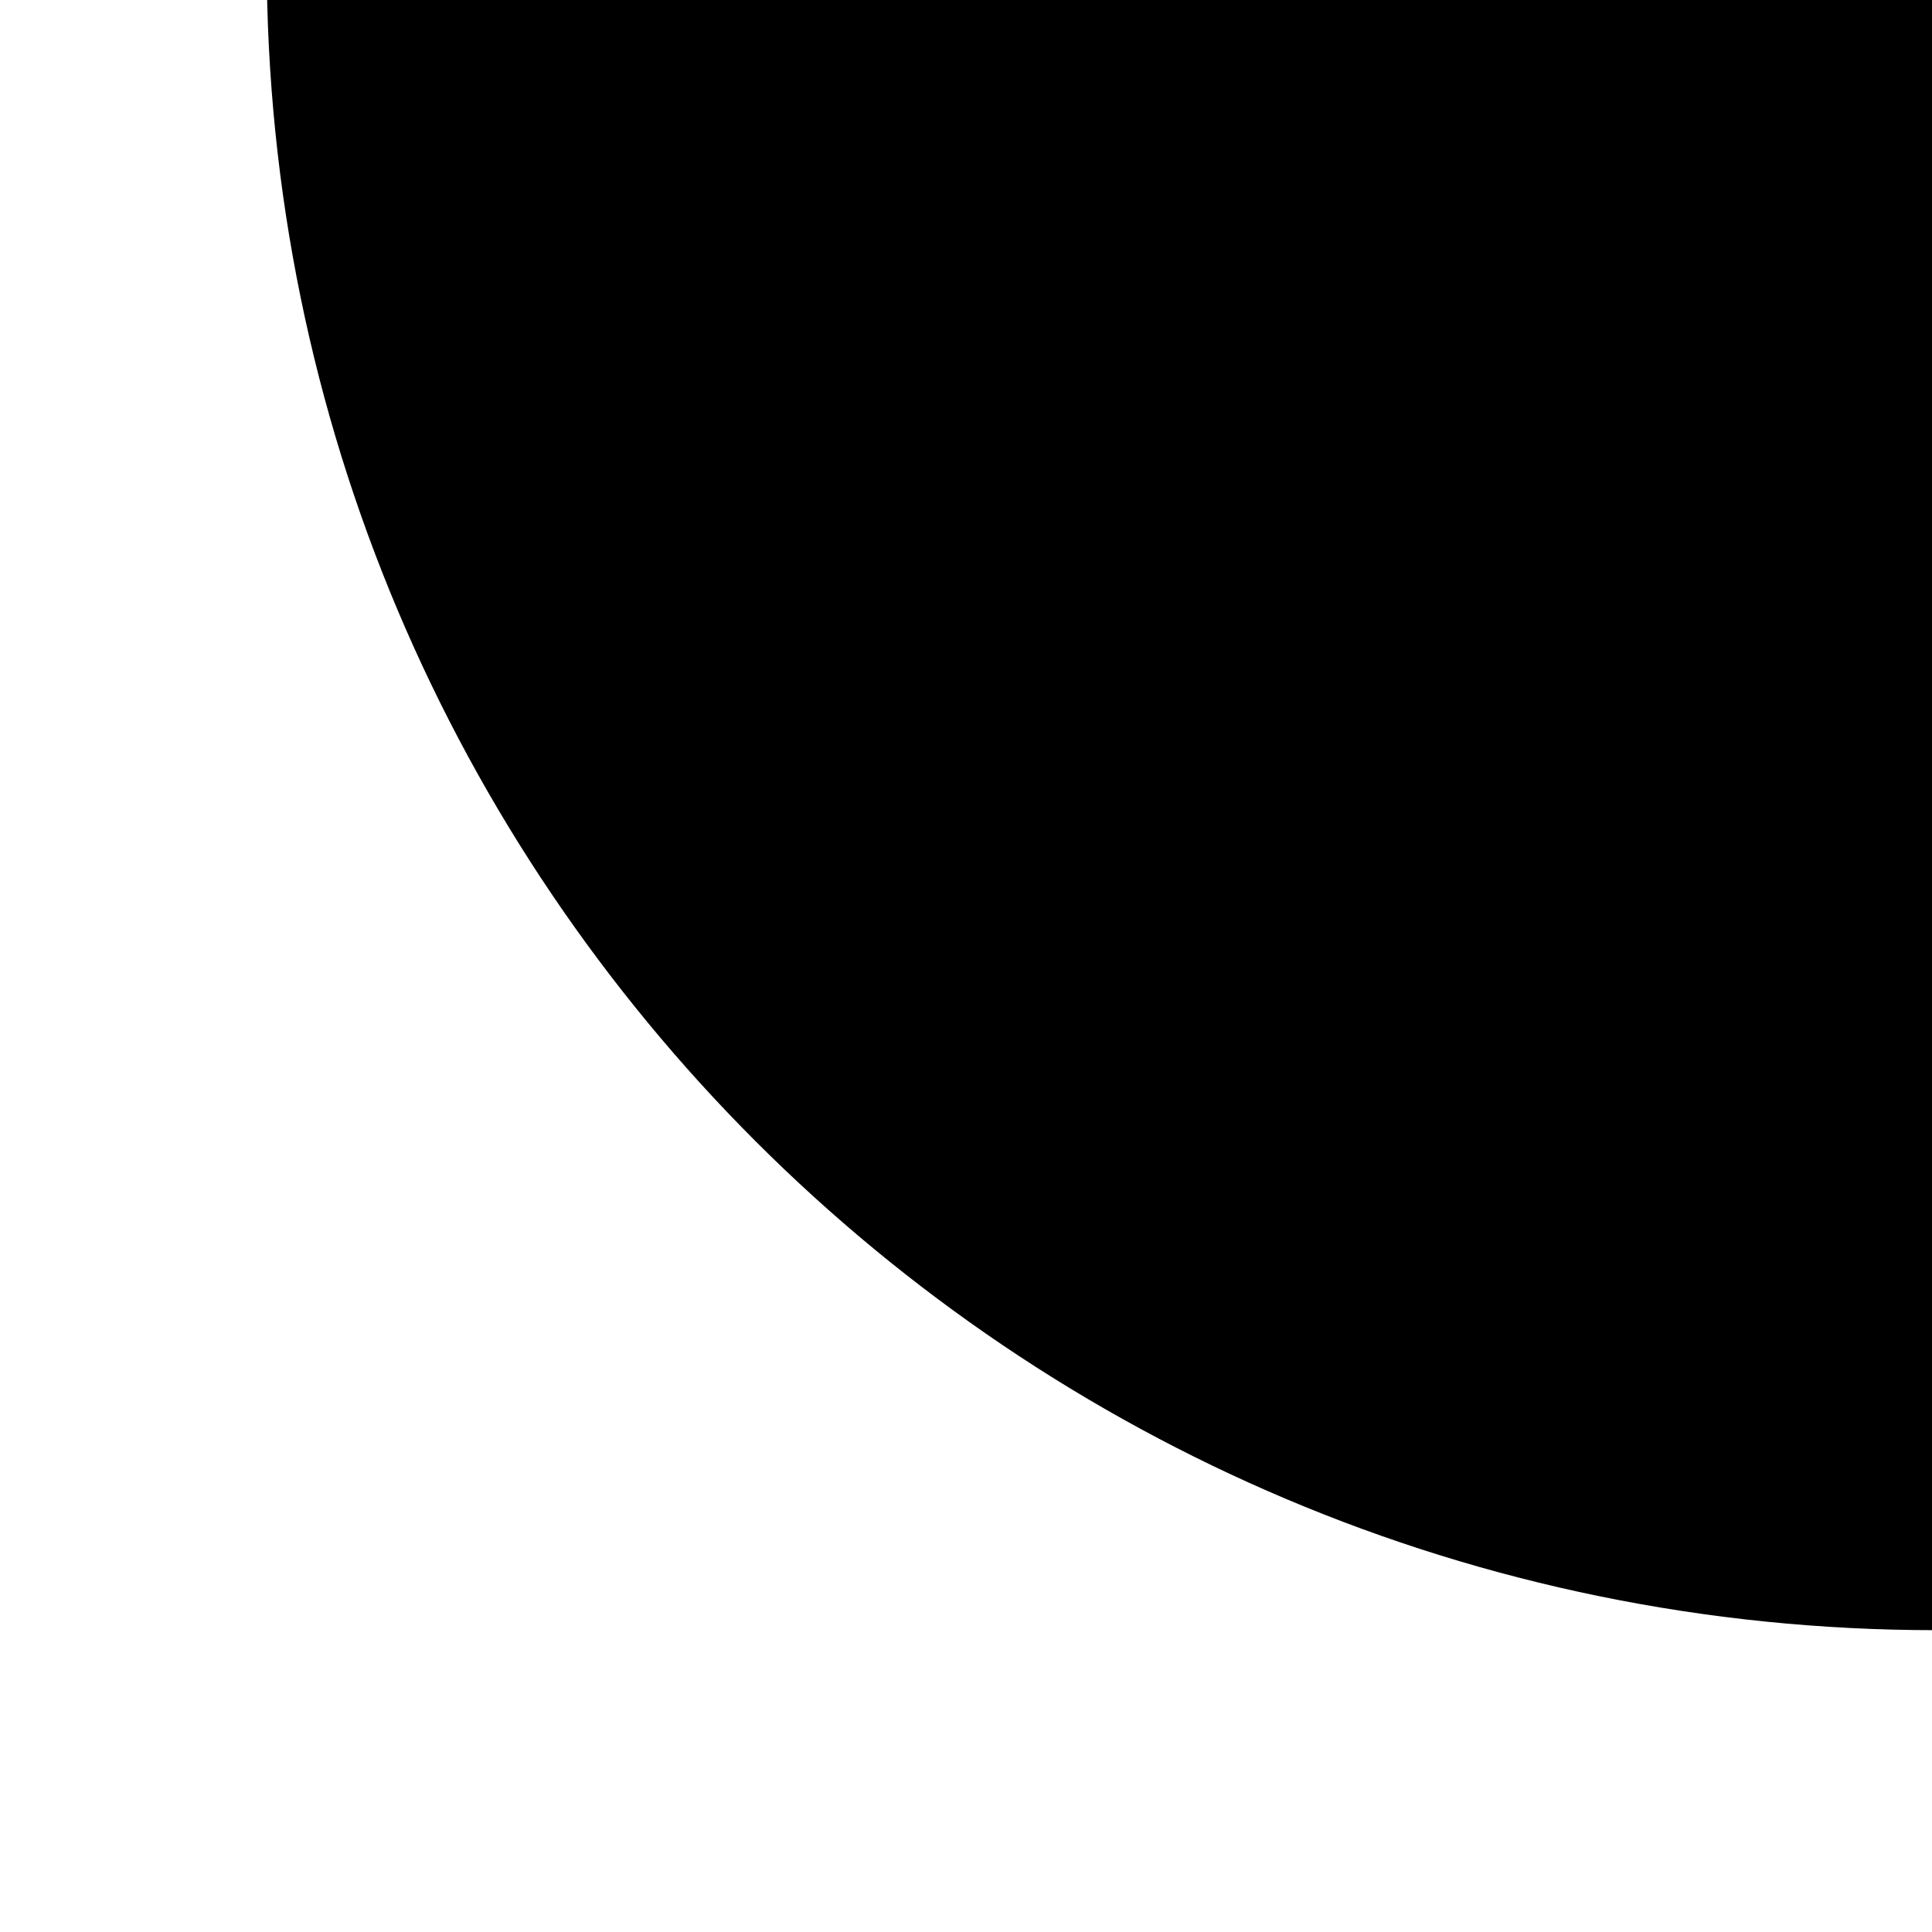
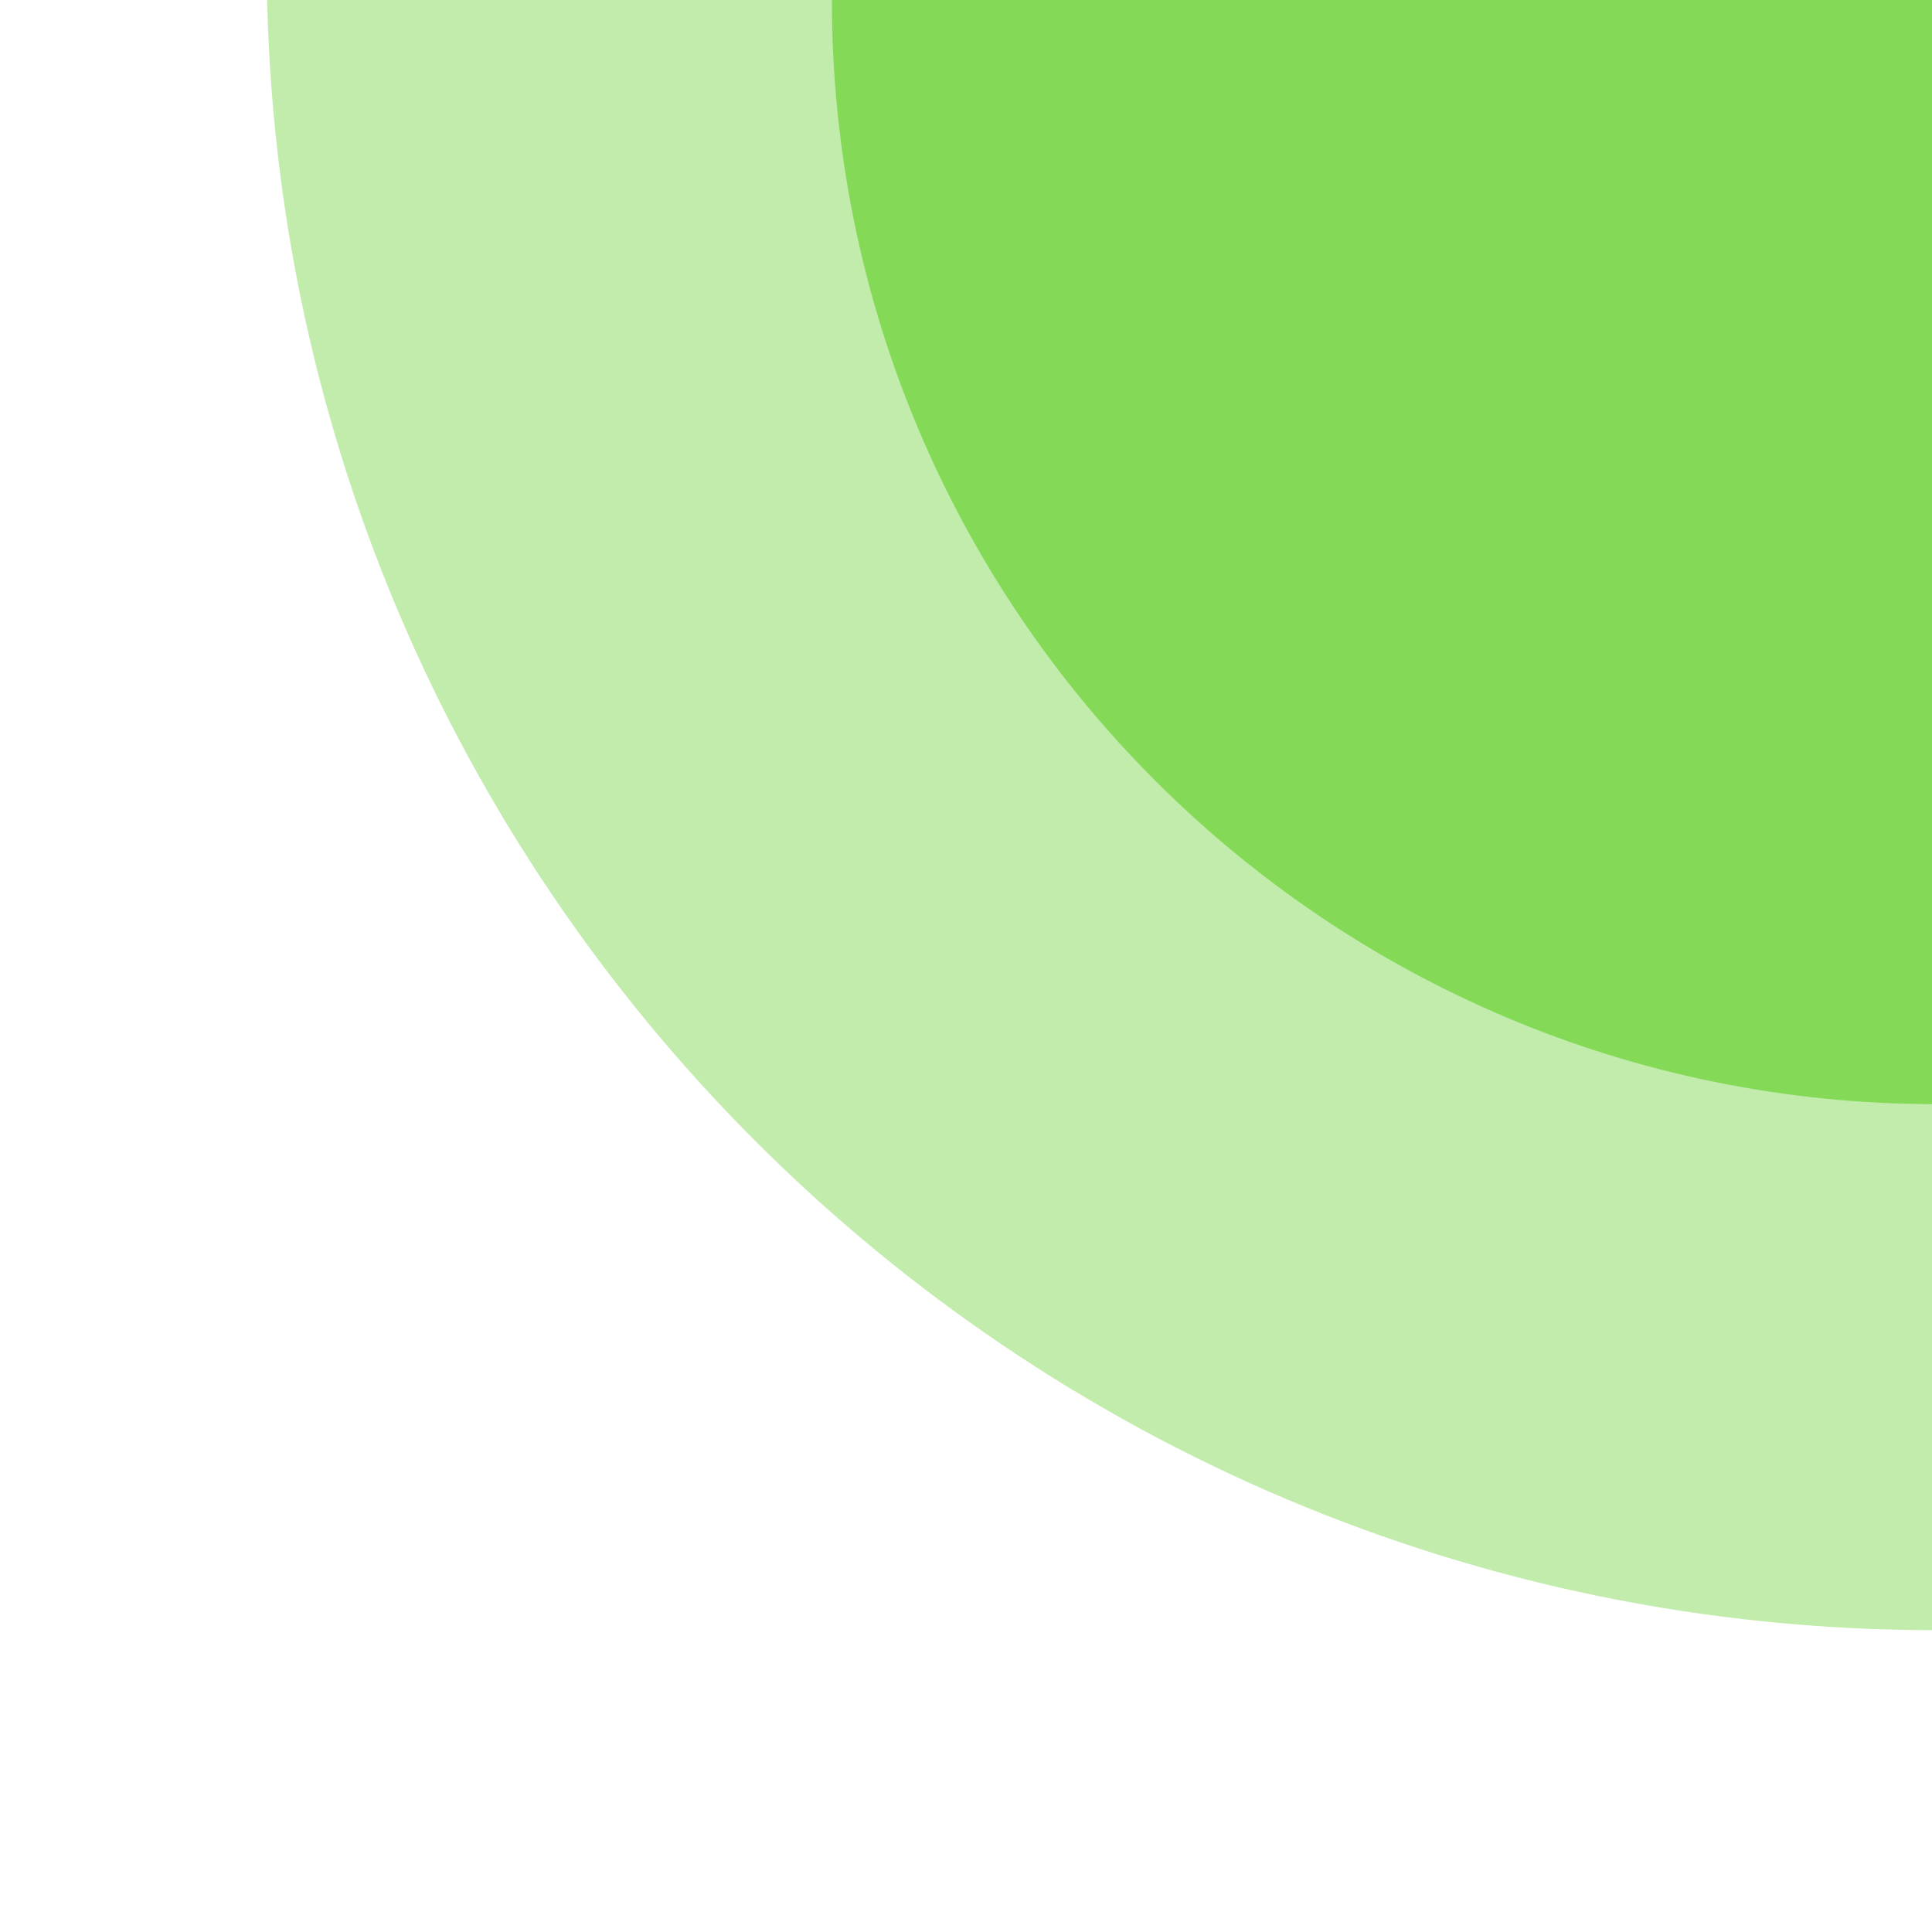
<svg xmlns="http://www.w3.org/2000/svg" id="Layer_1" data-name="Layer 1" viewBox="0 0 220 220">
  <defs>
    <style>.cls-1{fill:none;}.cls-2{clip-path:url(#clip-path);}.cls-3{fill:#84D957;isolation:isolate;opacity:0.5;}.cls-4{fill:#84D957;}.cls-5{fill:#84D957;}</style>
    <clipPath id="clip-path">
-       <rect className="cls-1" width="220" height="220" />
+       <rect class="cls-1" width="220" height="220" />
    </clipPath>
  </defs>
-   <g className="cls-2">
-     <path className="cls-3" d="M220.45-4.45V185.63c-105,0-190.08-85.11-190.08-190.08Z" />
-     <path className="cls-4" d="M220.45,0V125.73A125.73,125.73,0,0,1,94.73,0Z" />
-     <path className="cls-5" d="M220.45,0V17.84A17.83,17.83,0,0,1,202.62,0Z" />
+   <g class="cls-2">
+     <path class="cls-3" d="M220.45-4.45V185.63c-105,0-190.08-85.11-190.08-190.08Z" />
+     <path class="cls-4" d="M220.45,0V125.73A125.73,125.73,0,0,1,94.73,0Z" />
+     <path class="cls-5" d="M220.45,0V17.84A17.83,17.83,0,0,1,202.62,0Z" />
  </g>
</svg>
